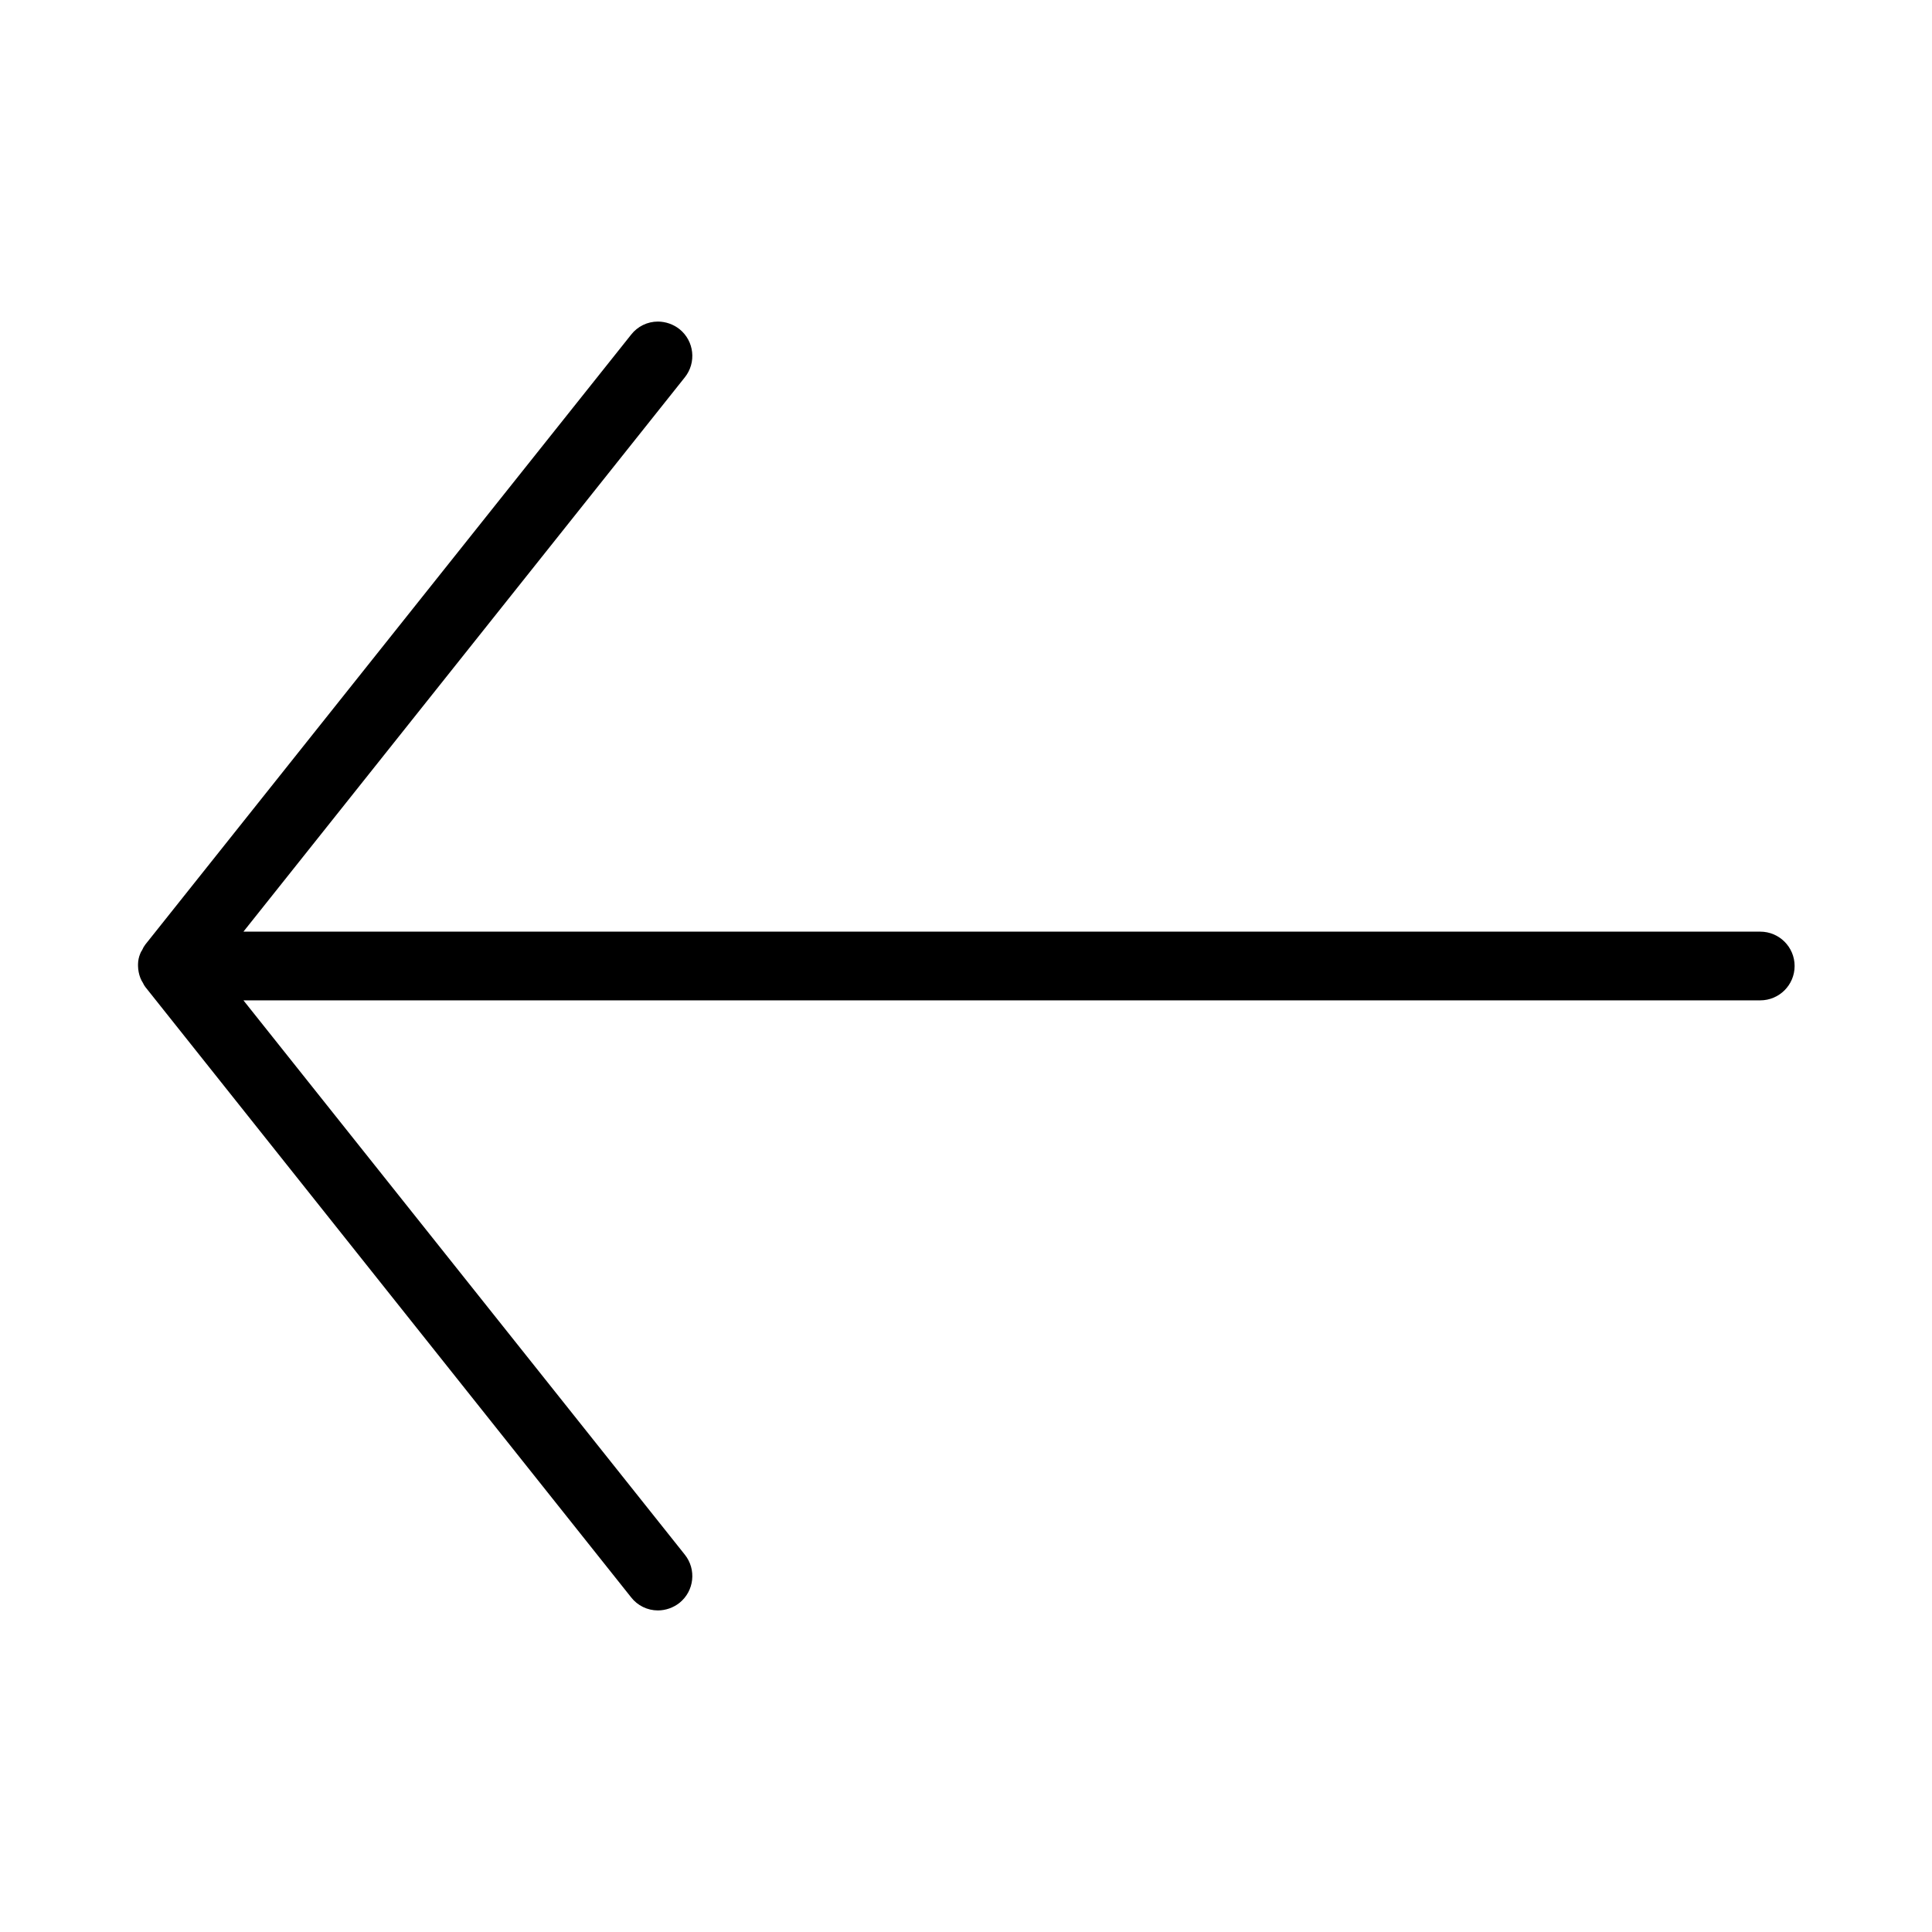
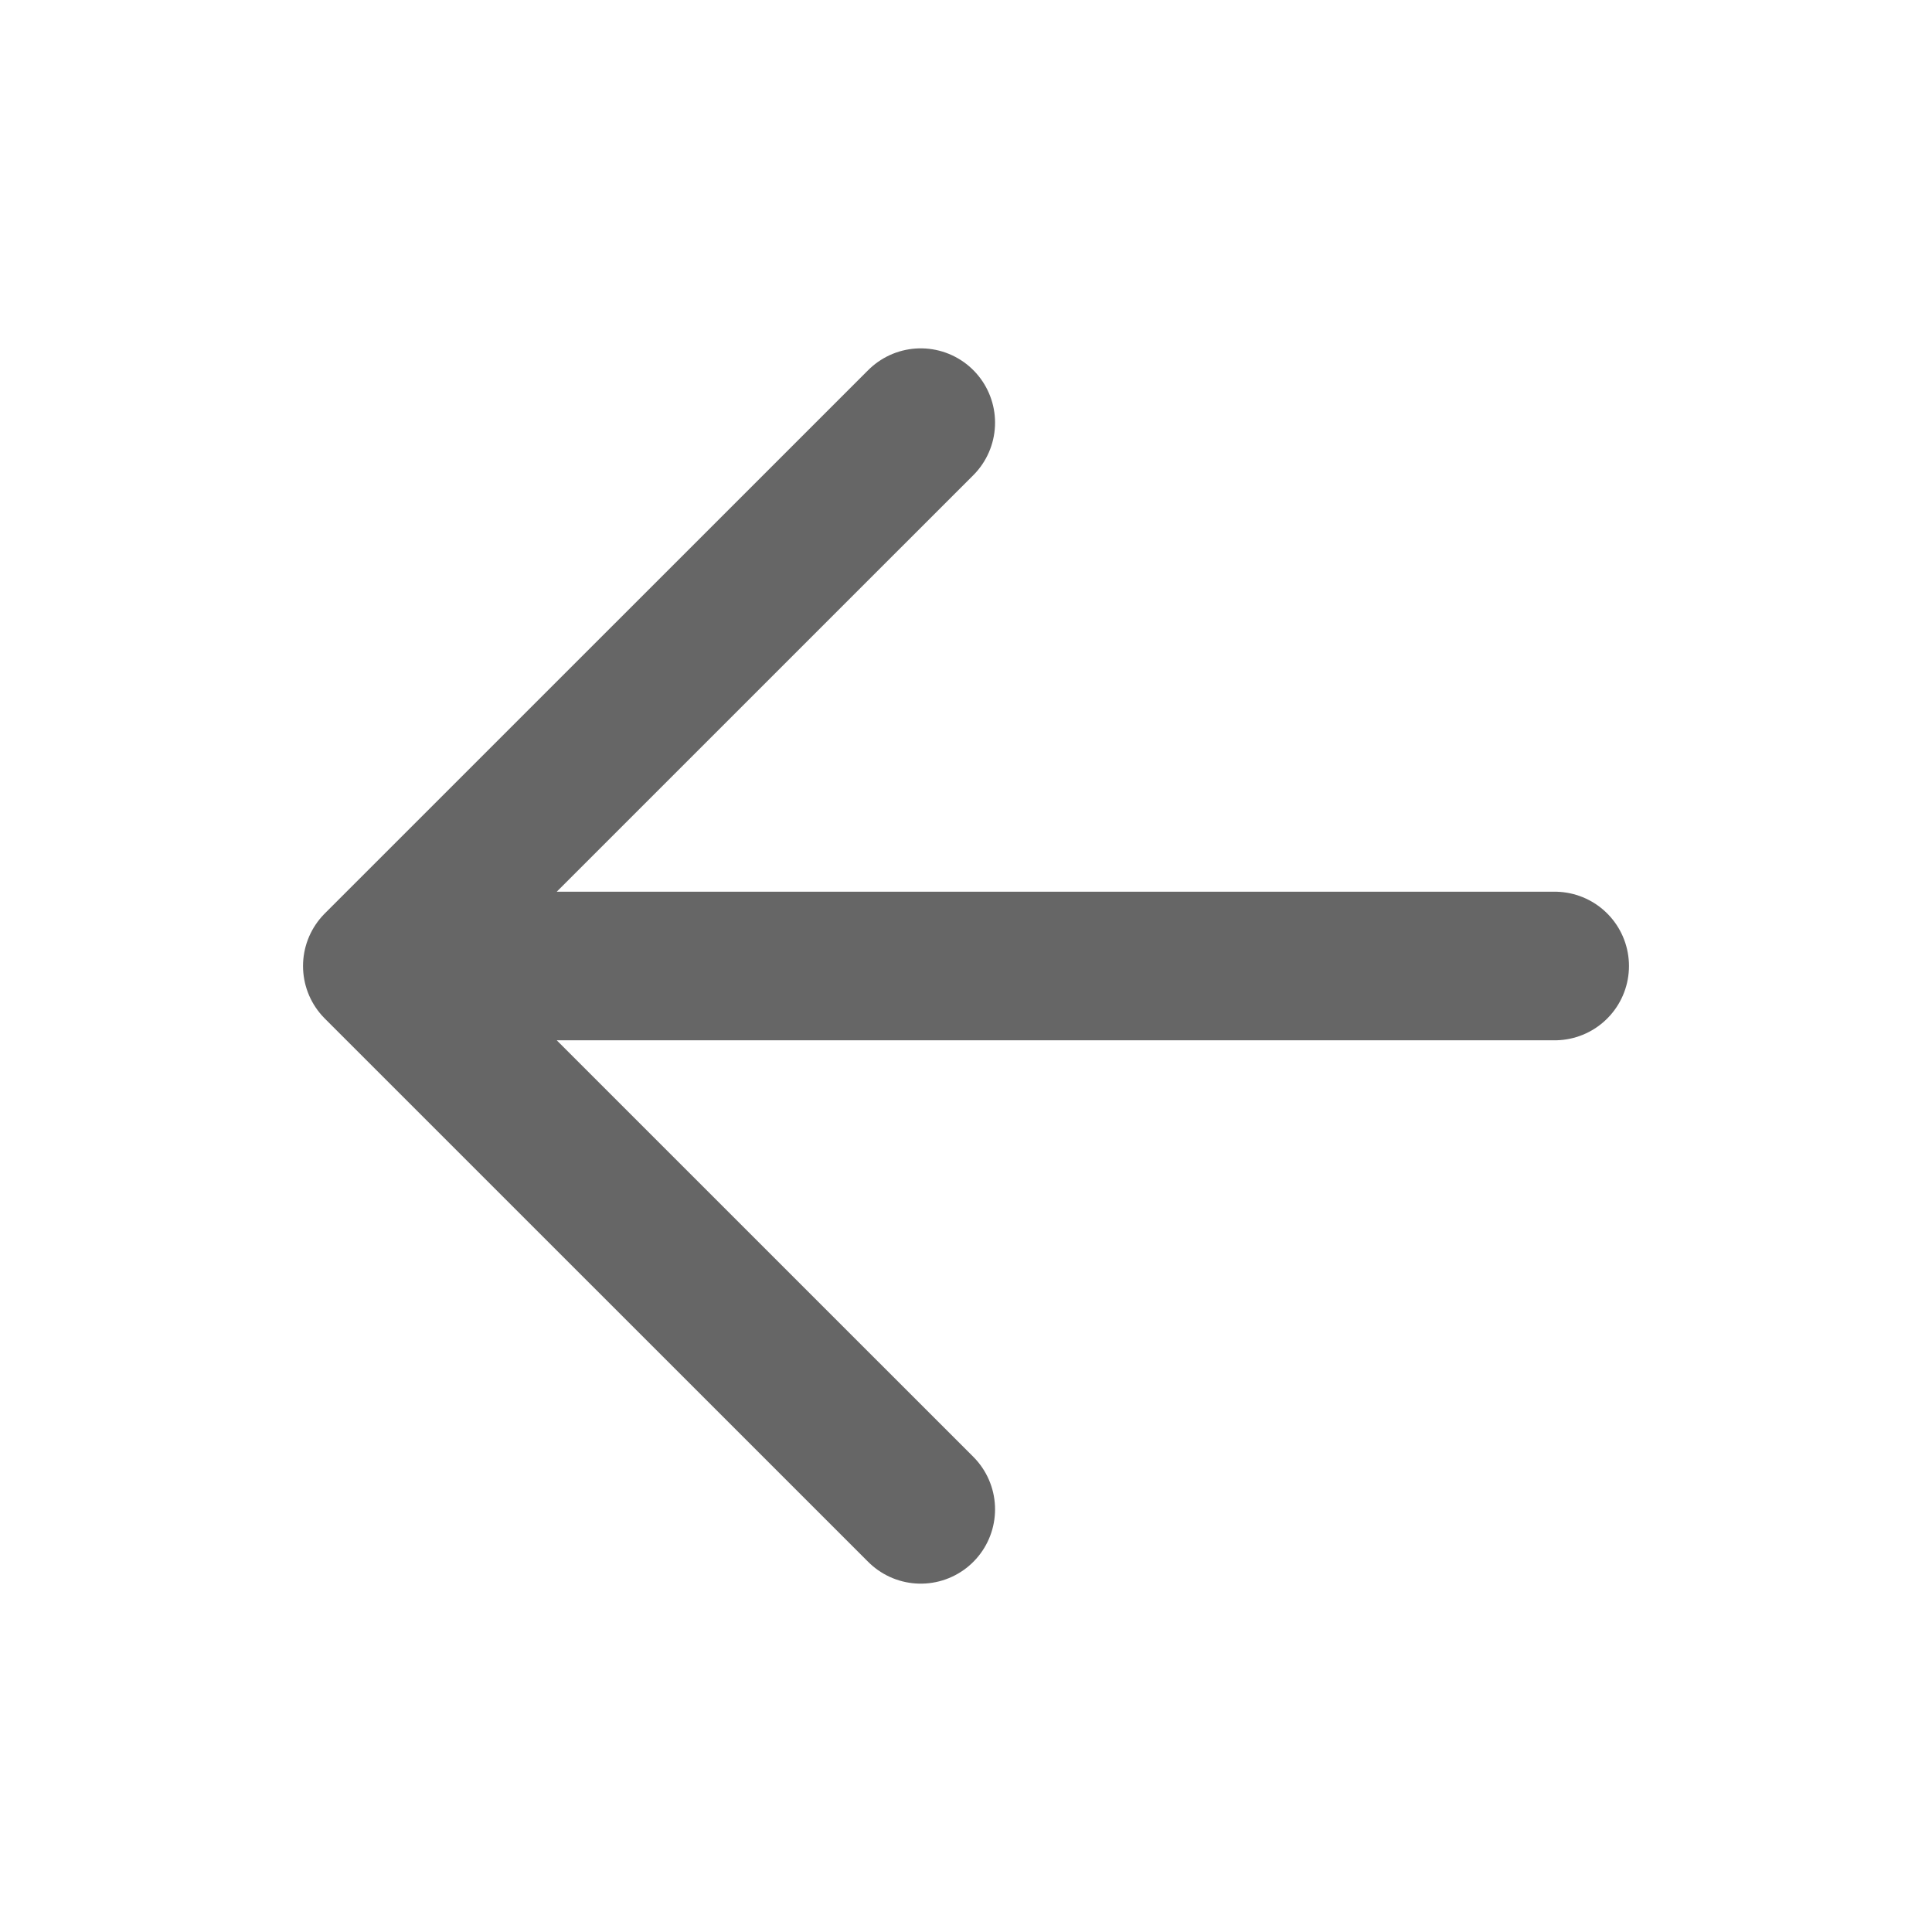
- <svg xmlns="http://www.w3.org/2000/svg" id="Layer_1" data-name="Layer 1" viewBox="0 0 90 90">
-   <path d="M82,43.4H11.34L31.9,17.58a1.6,1.6,0,0,0-.25-2.25,1.64,1.64,0,0,0-1-.35,1.58,1.58,0,0,0-1.25.61L6.77,44a1.19,1.19,0,0,0-.15.26.7.7,0,0,0-.09.17,1.31,1.31,0,0,0-.1.48V45a1.64,1.64,0,0,0,.11.56,1.29,1.29,0,0,0,.12.23.88.88,0,0,0,.12.2L29.4,74.41a1.58,1.58,0,0,0,1.25.61,1.64,1.64,0,0,0,1-.35,1.6,1.6,0,0,0,.25-2.25L11.34,46.6H82a1.6,1.6,0,0,0,0-3.2Z" />
+ <svg xmlns="http://www.w3.org/2000/svg" width="26" height="26" viewBox="0 0 26 26" fill="none">
+   <path d="M12.391 5.688L5.078 13L12.391 20.312M6.094 13H20.922" stroke="#666666" stroke-width="2" stroke-linecap="round" stroke-linejoin="round" />
</svg>
